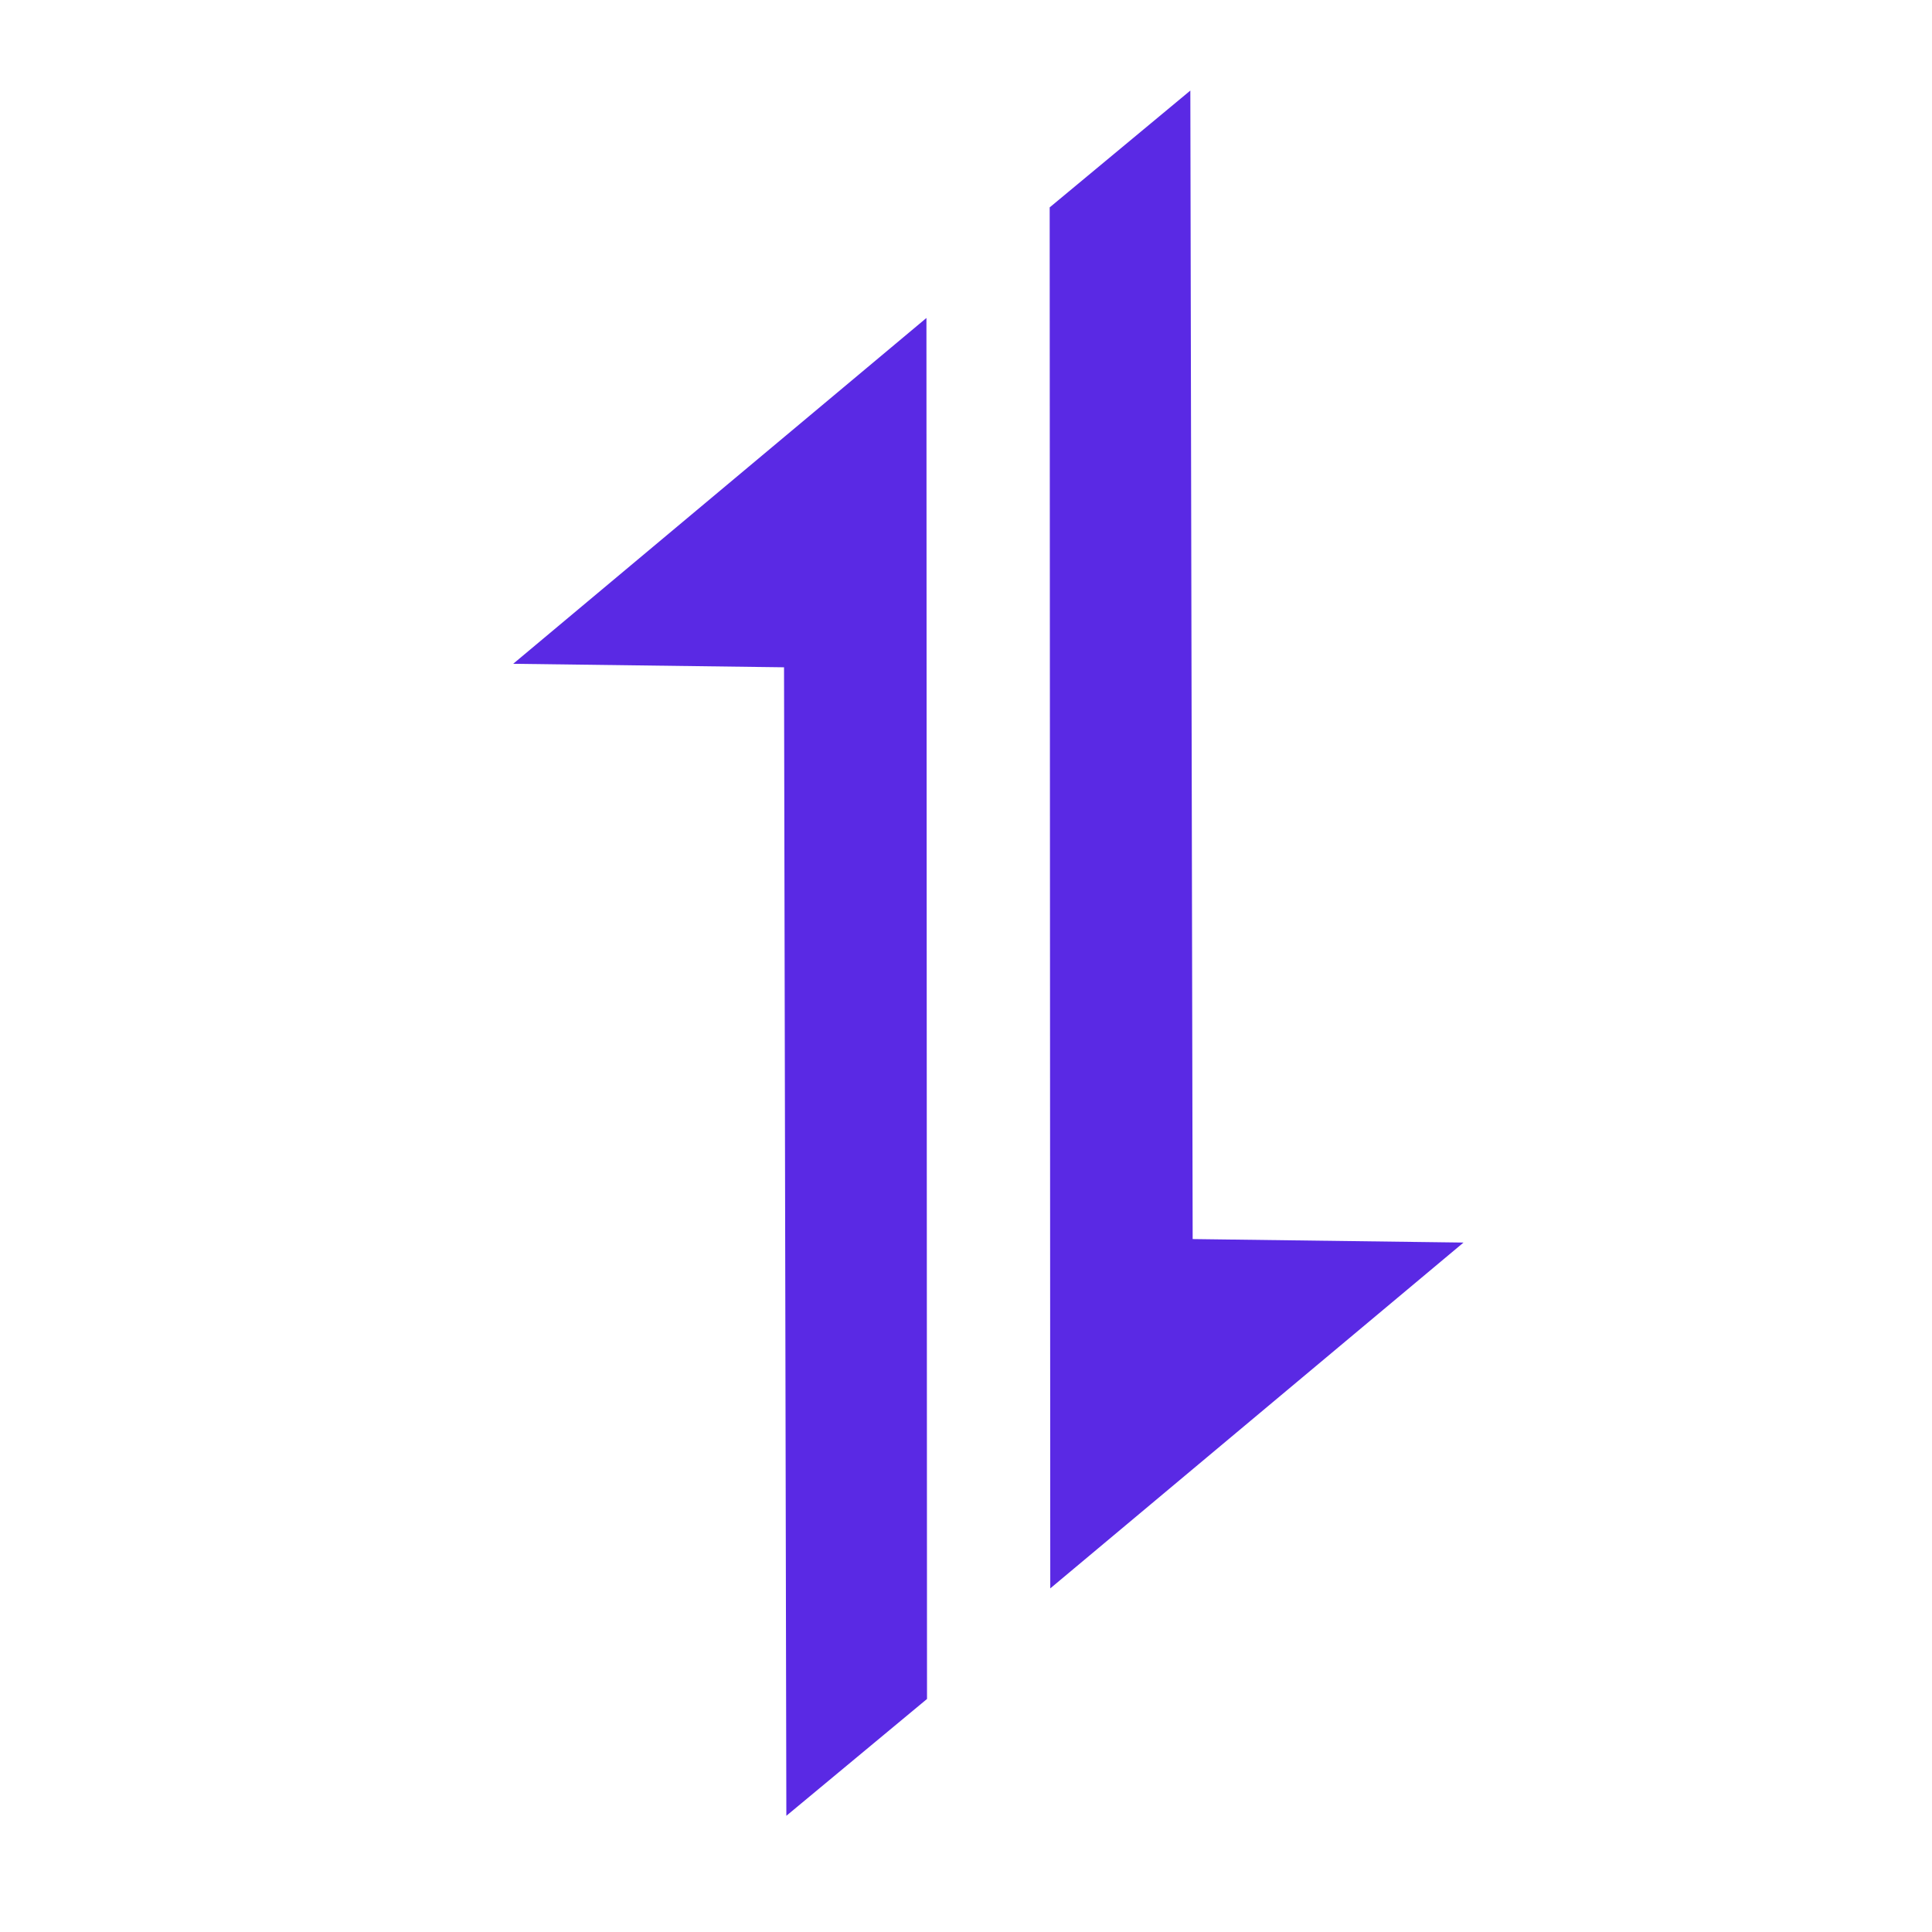
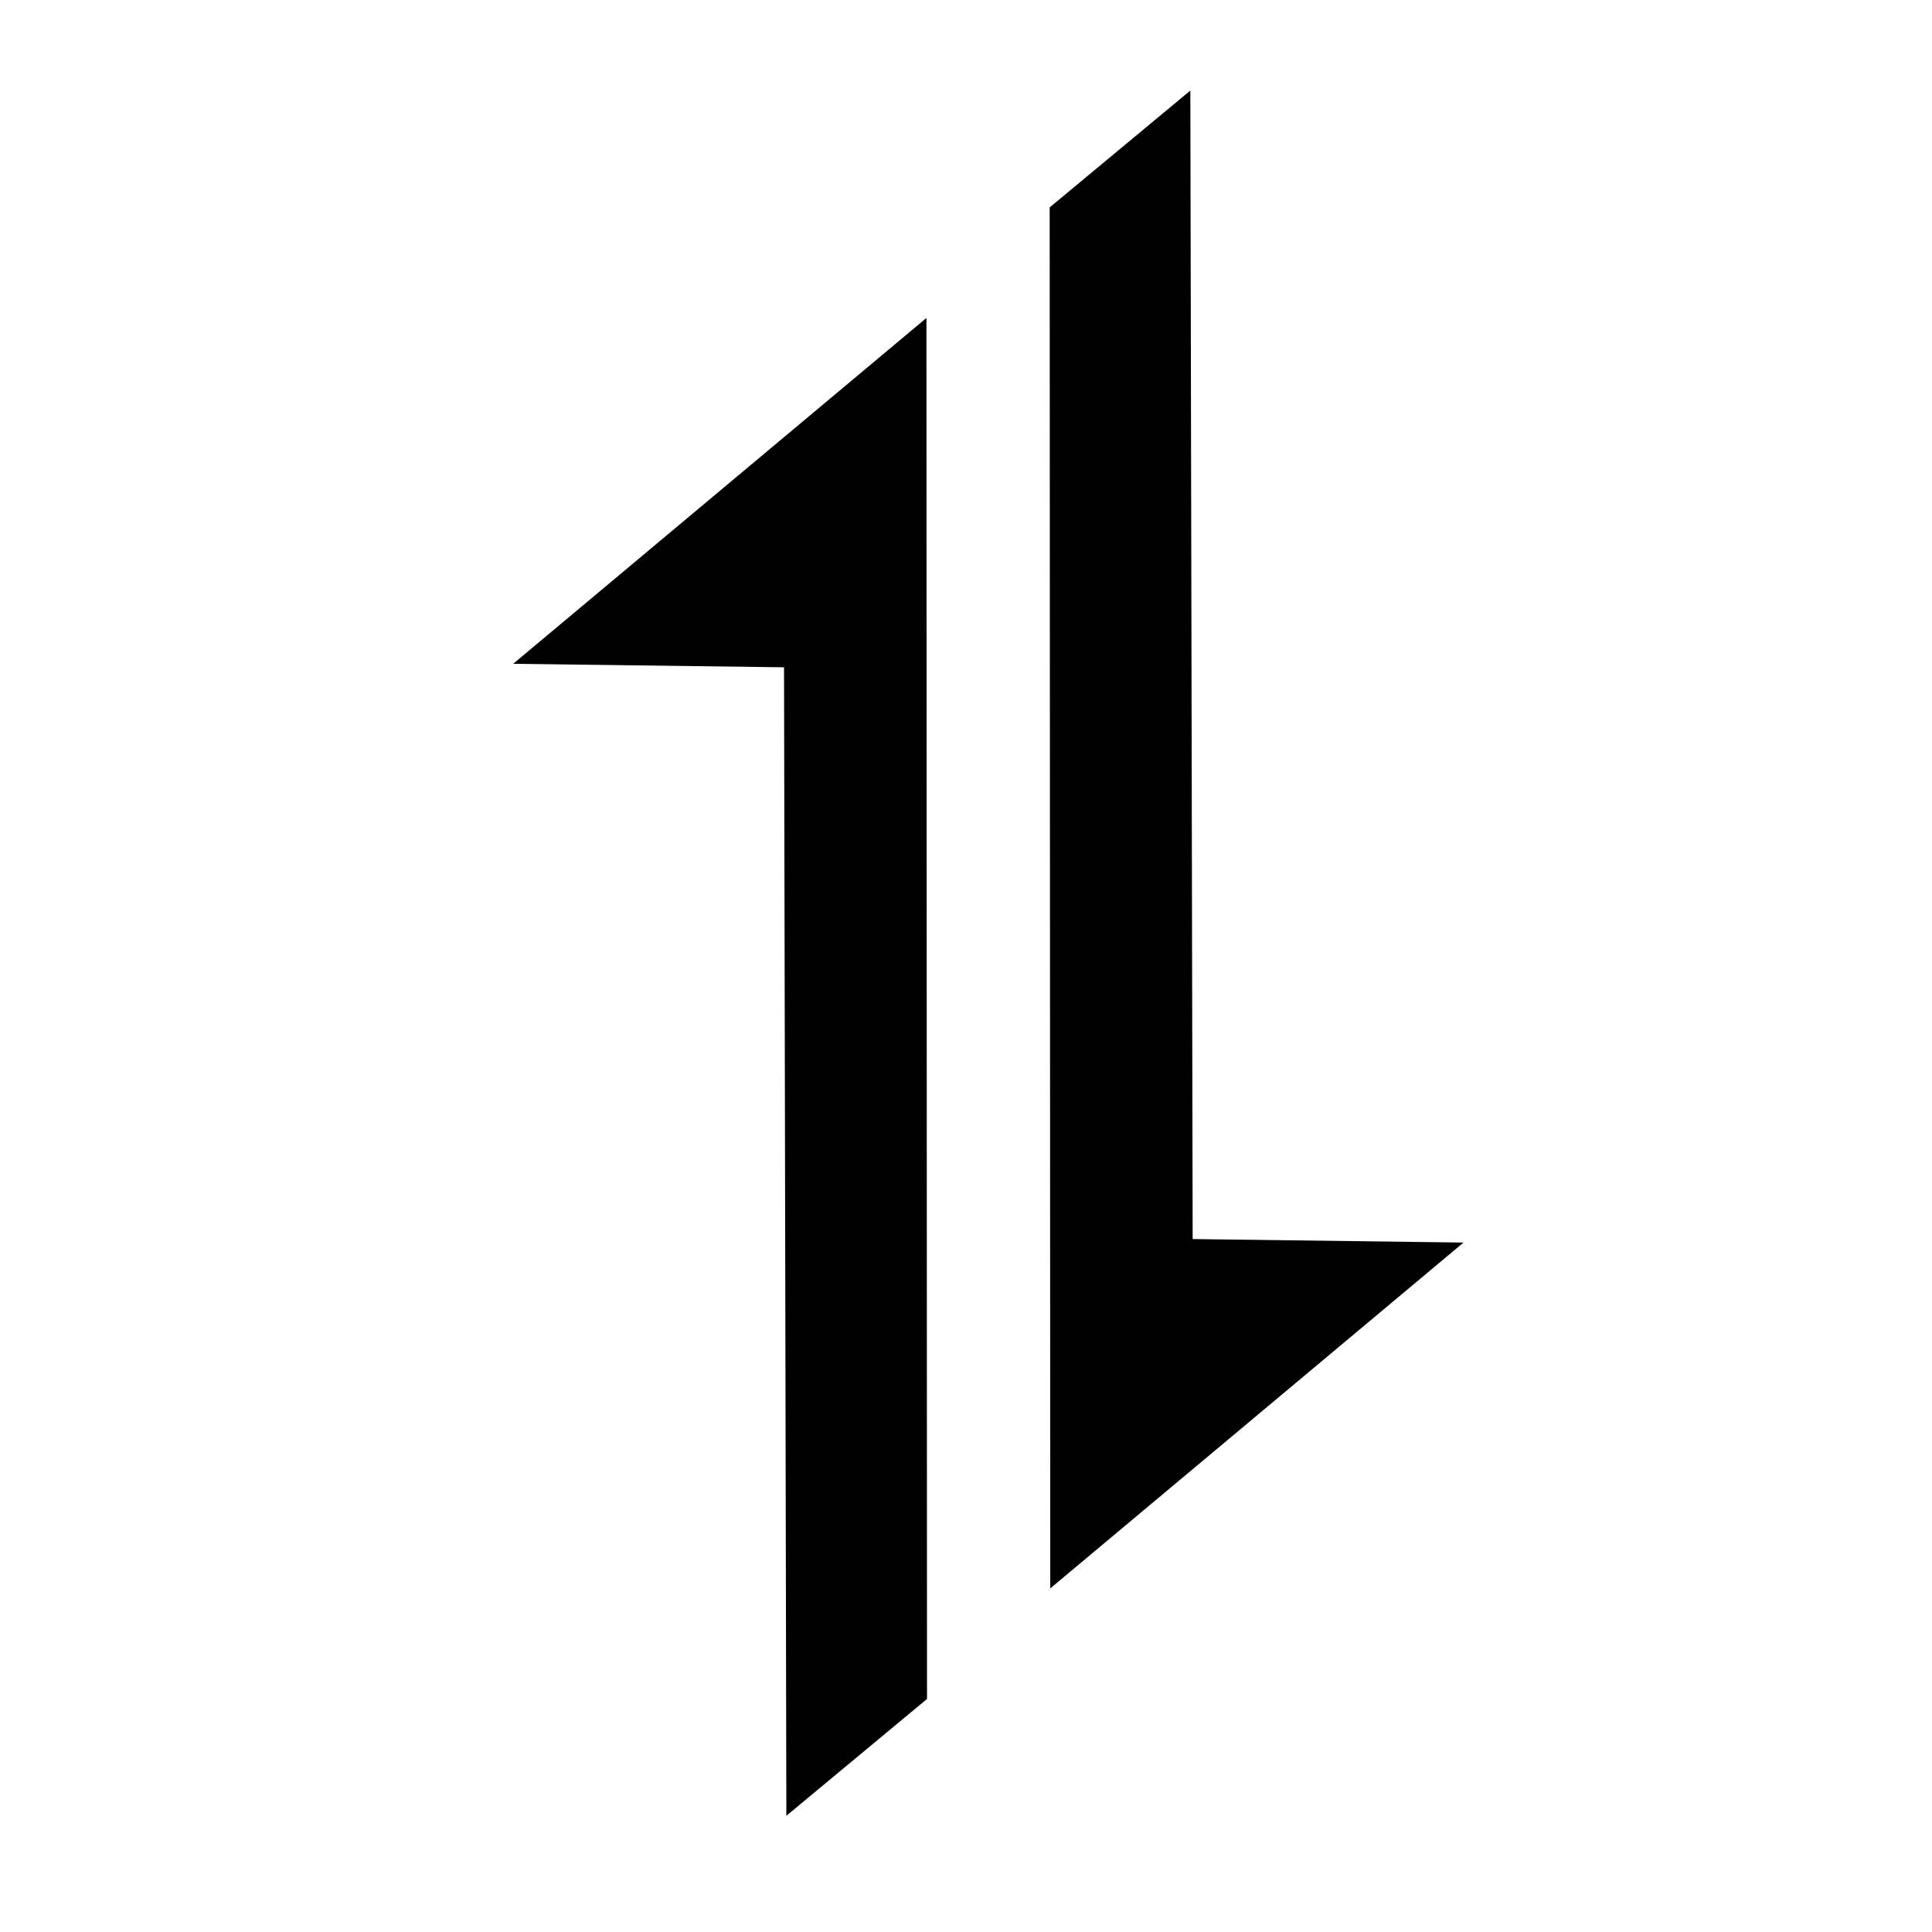
<svg xmlns="http://www.w3.org/2000/svg" viewBox="0 0 128 128">
-   <path fill="#5a29e4" d="m 34,43.978 27.379,-22.912 0.038,91.495 -9.319,7.74 -0.154,-76.091 z" />
-   <path fill="#5a29e4" d="M 96.962,82.323 69.583,105.235 69.544,13.74 78.863,6 l 0.154,76.091 z" />
+   <path fill="currentColor" d="m 34,43.978 27.379,-22.912 0.038,91.495 -9.319,7.74 -0.154,-76.091 z" />
+   <path fill="currentColor" d="M 96.962,82.323 69.583,105.235 69.544,13.74 78.863,6 l 0.154,76.091 z" />
</svg>
